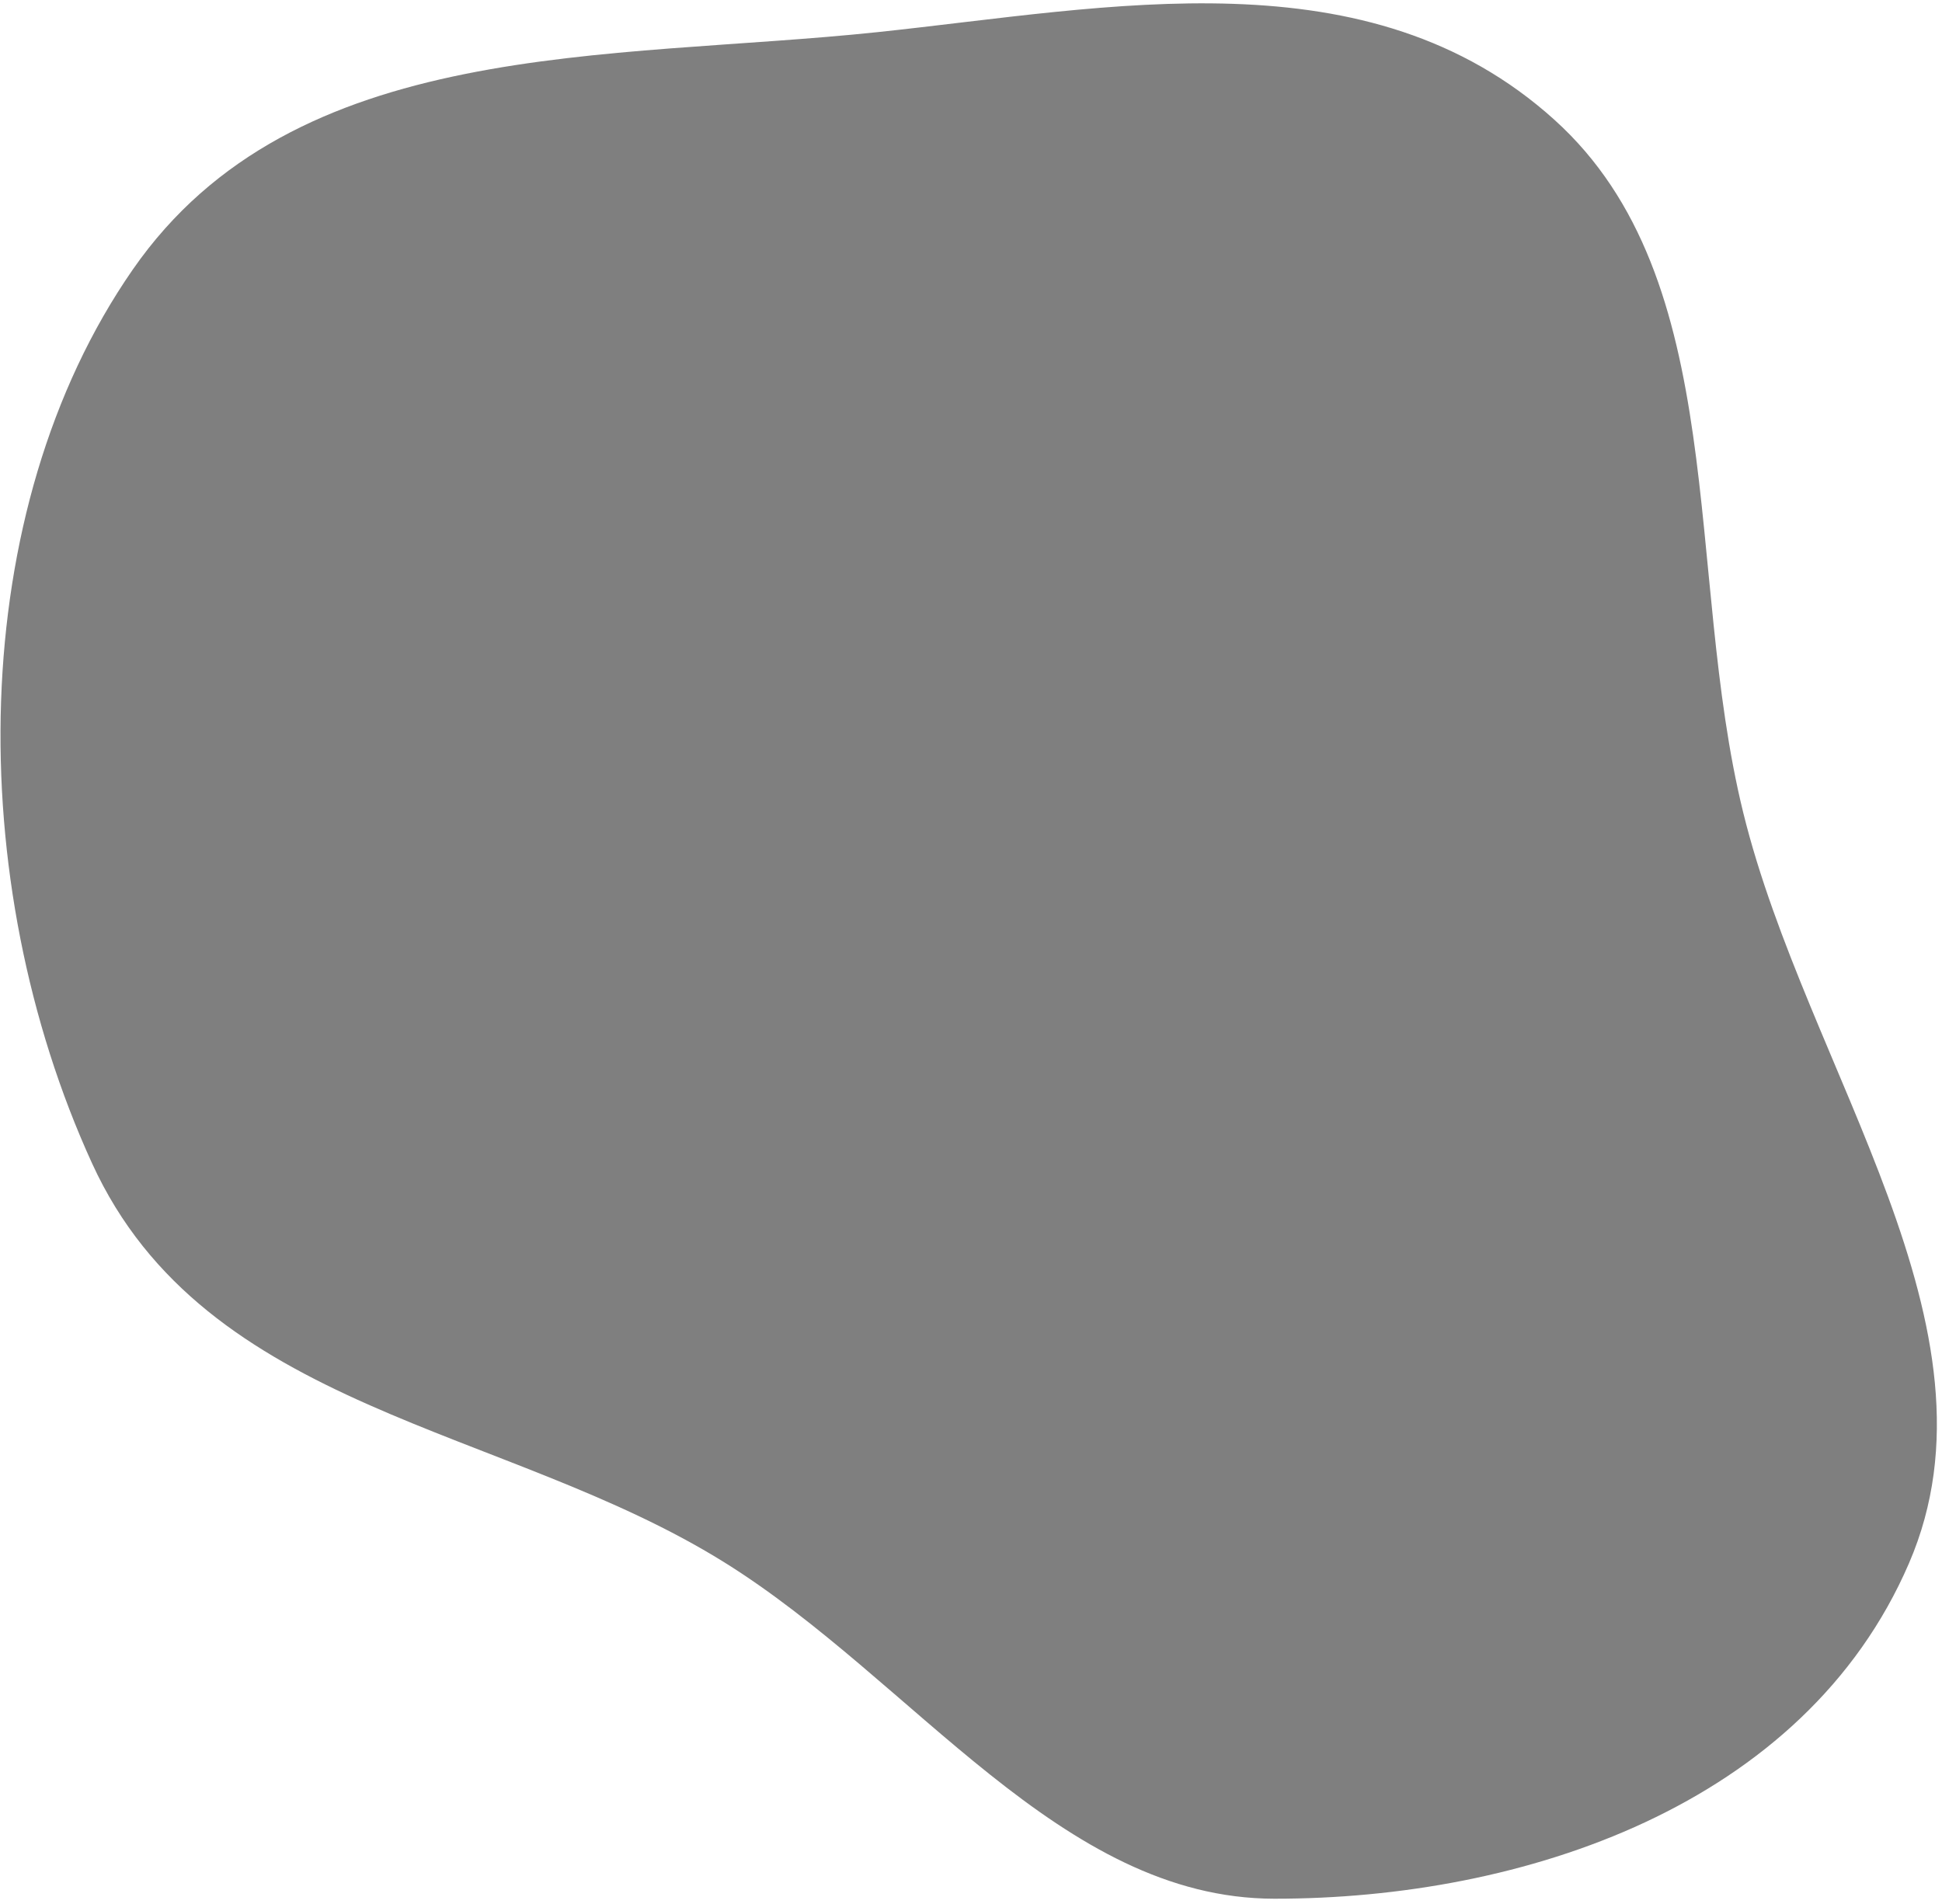
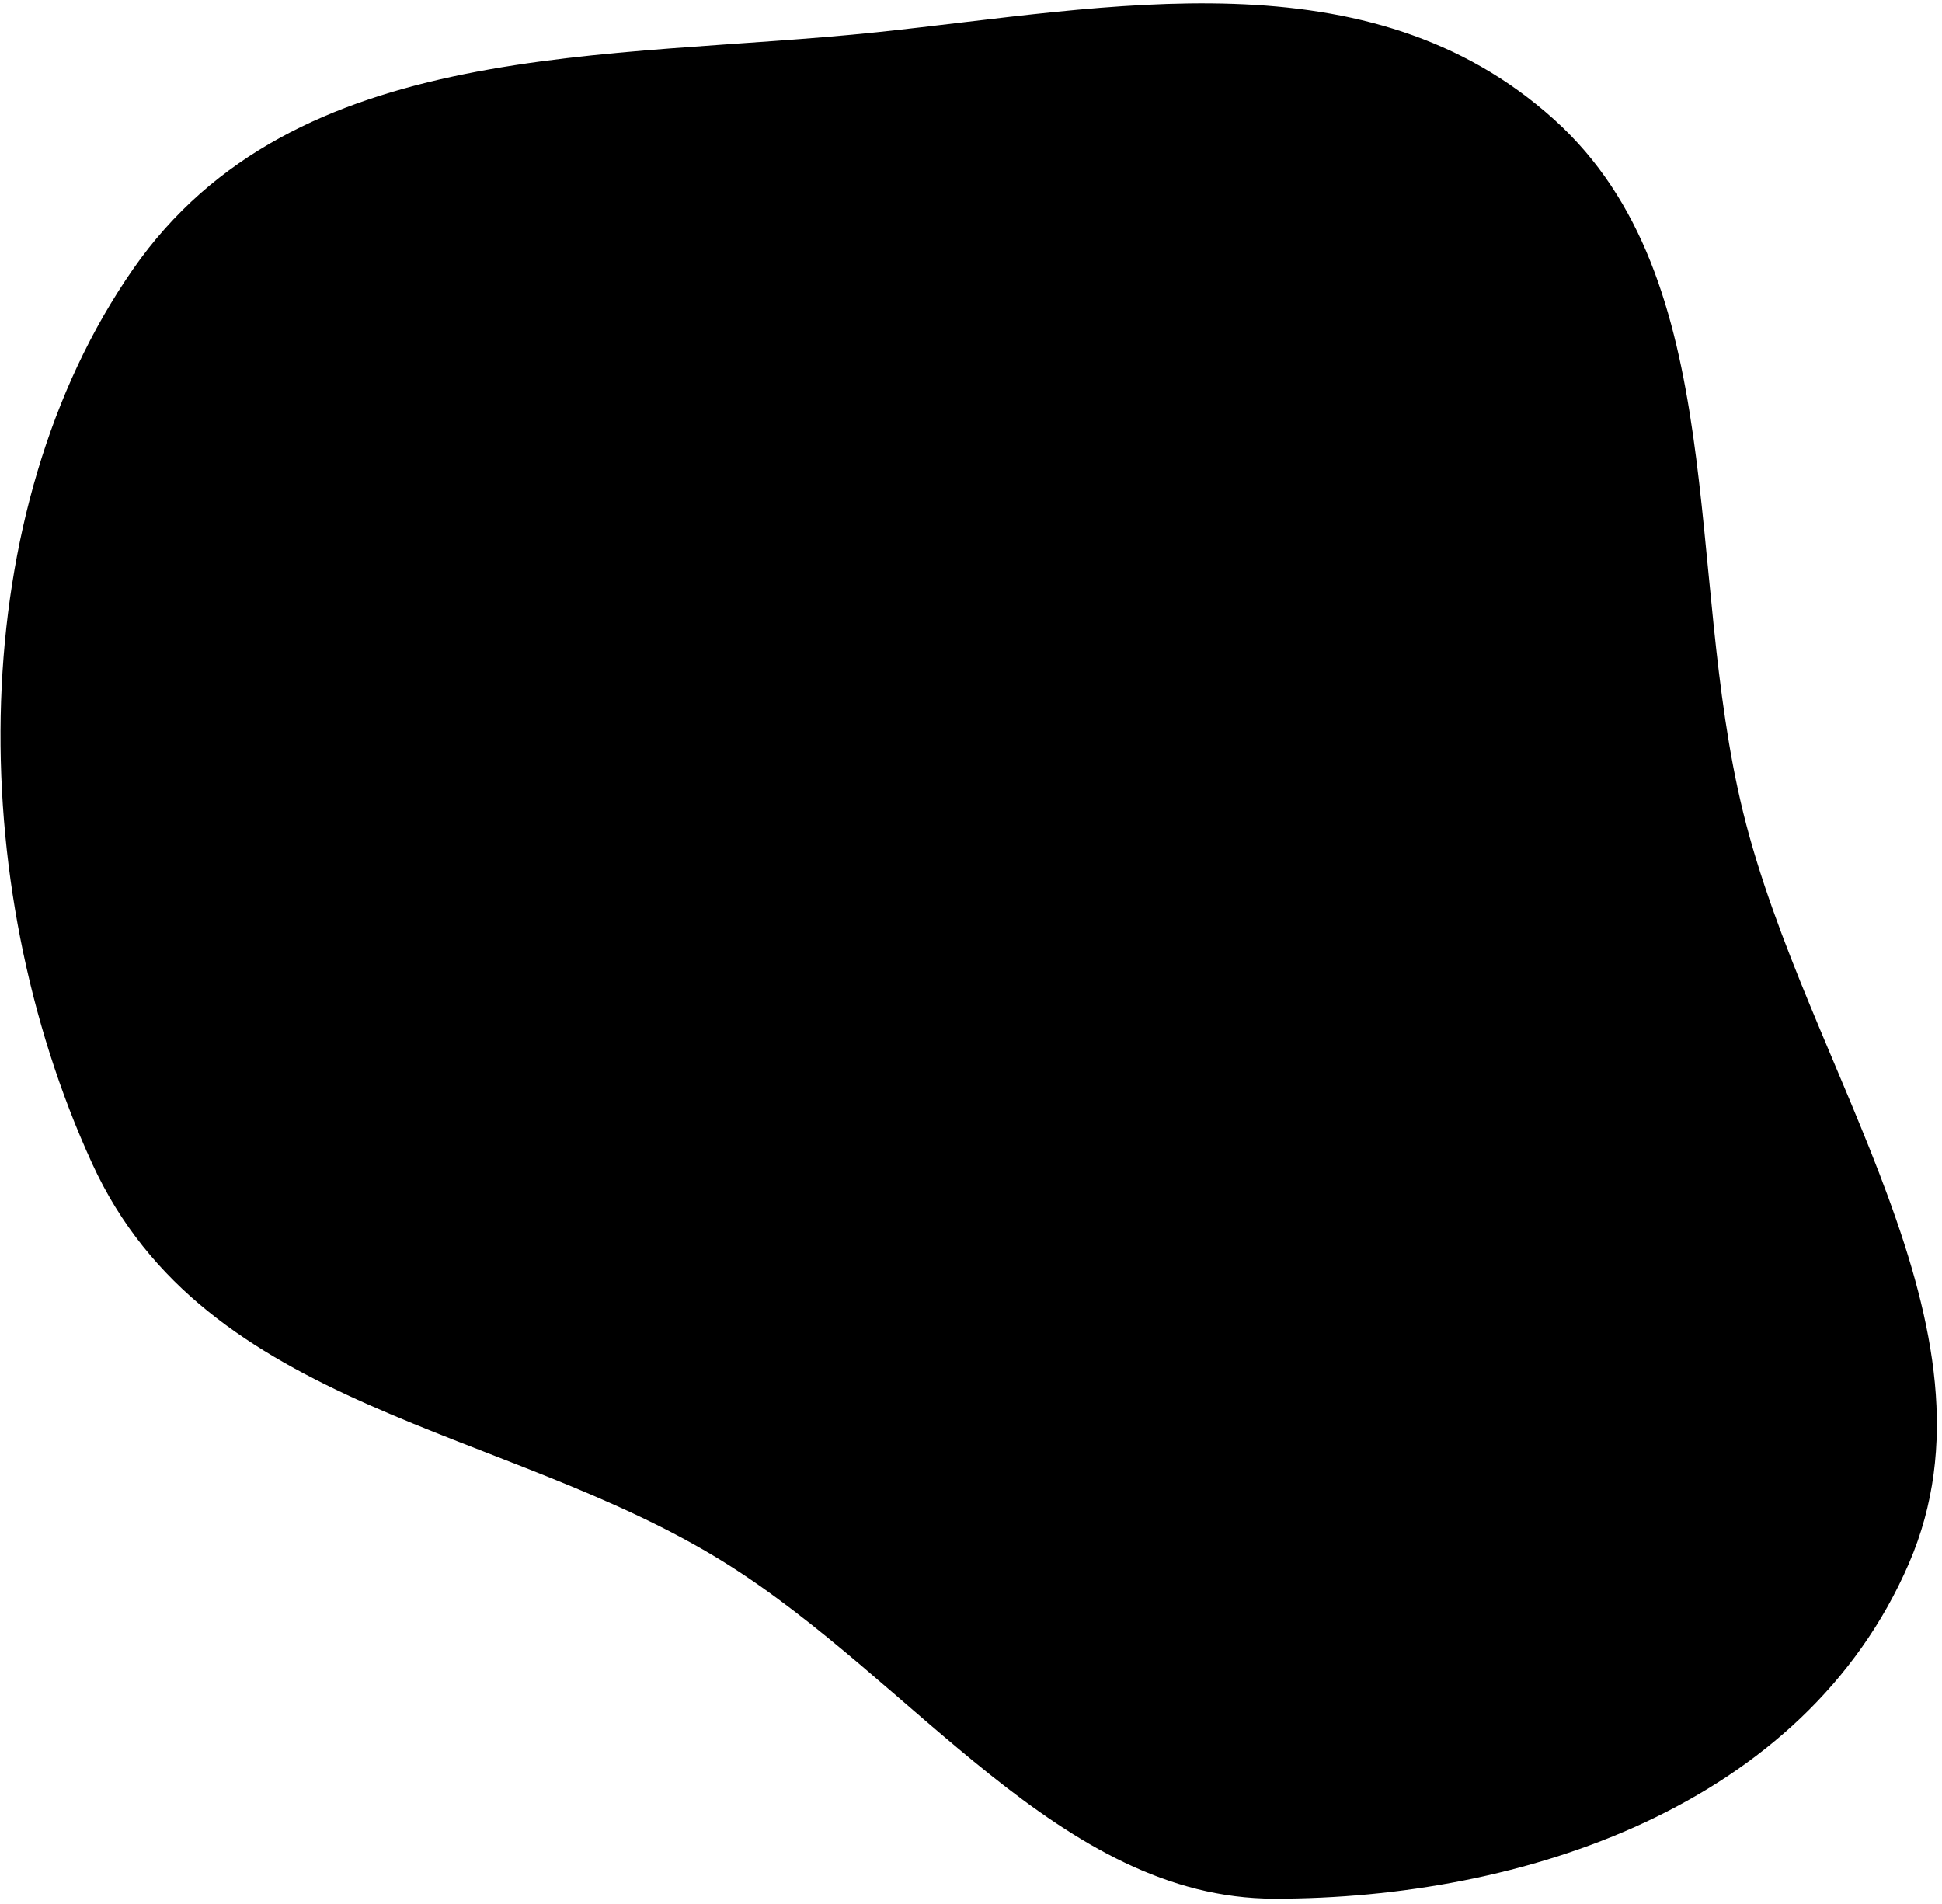
- <svg xmlns="http://www.w3.org/2000/svg" width="356" height="349" viewBox="0 0 356 349" fill="none">
-   <path fill-rule="evenodd" clip-rule="evenodd" d="M160.856 5.891C203.553 1.393 250.837 -8.787 284.927 21.937C317.499 51.294 308.668 104.617 319.553 148.92C331.206 196.351 368.573 243.419 349.945 286.568C330.721 331.096 279.051 348.099 233.585 348.053C194.361 348.013 167.531 308.008 132.709 286.348C92.436 261.297 37.676 258.737 16.879 213.256C-6.805 161.463 -6.411 93.702 24.355 49.391C54.019 6.668 111.48 11.094 160.856 5.891Z" fill="currentColor" fill-opacity="0.5" />
+ <svg xmlns="http://www.w3.org/2000/svg" viewBox="0 0 356 349" fill="none" class="rotate-12">
+   <path fill-rule="evenodd" clip-rule="evenodd" d="M160.856 5.891C203.553 1.393 250.837 -8.787 284.927 21.937C317.499 51.294 308.668 104.617 319.553 148.92C331.206 196.351 368.573 243.419 349.945 286.568C330.721 331.096 279.051 348.099 233.585 348.053C194.361 348.013 167.531 308.008 132.709 286.348C92.436 261.297 37.676 258.737 16.879 213.256C-6.805 161.463 -6.411 93.702 24.355 49.391C54.019 6.668 111.48 11.094 160.856 5.891Z" fill="currentColor" />
</svg>
